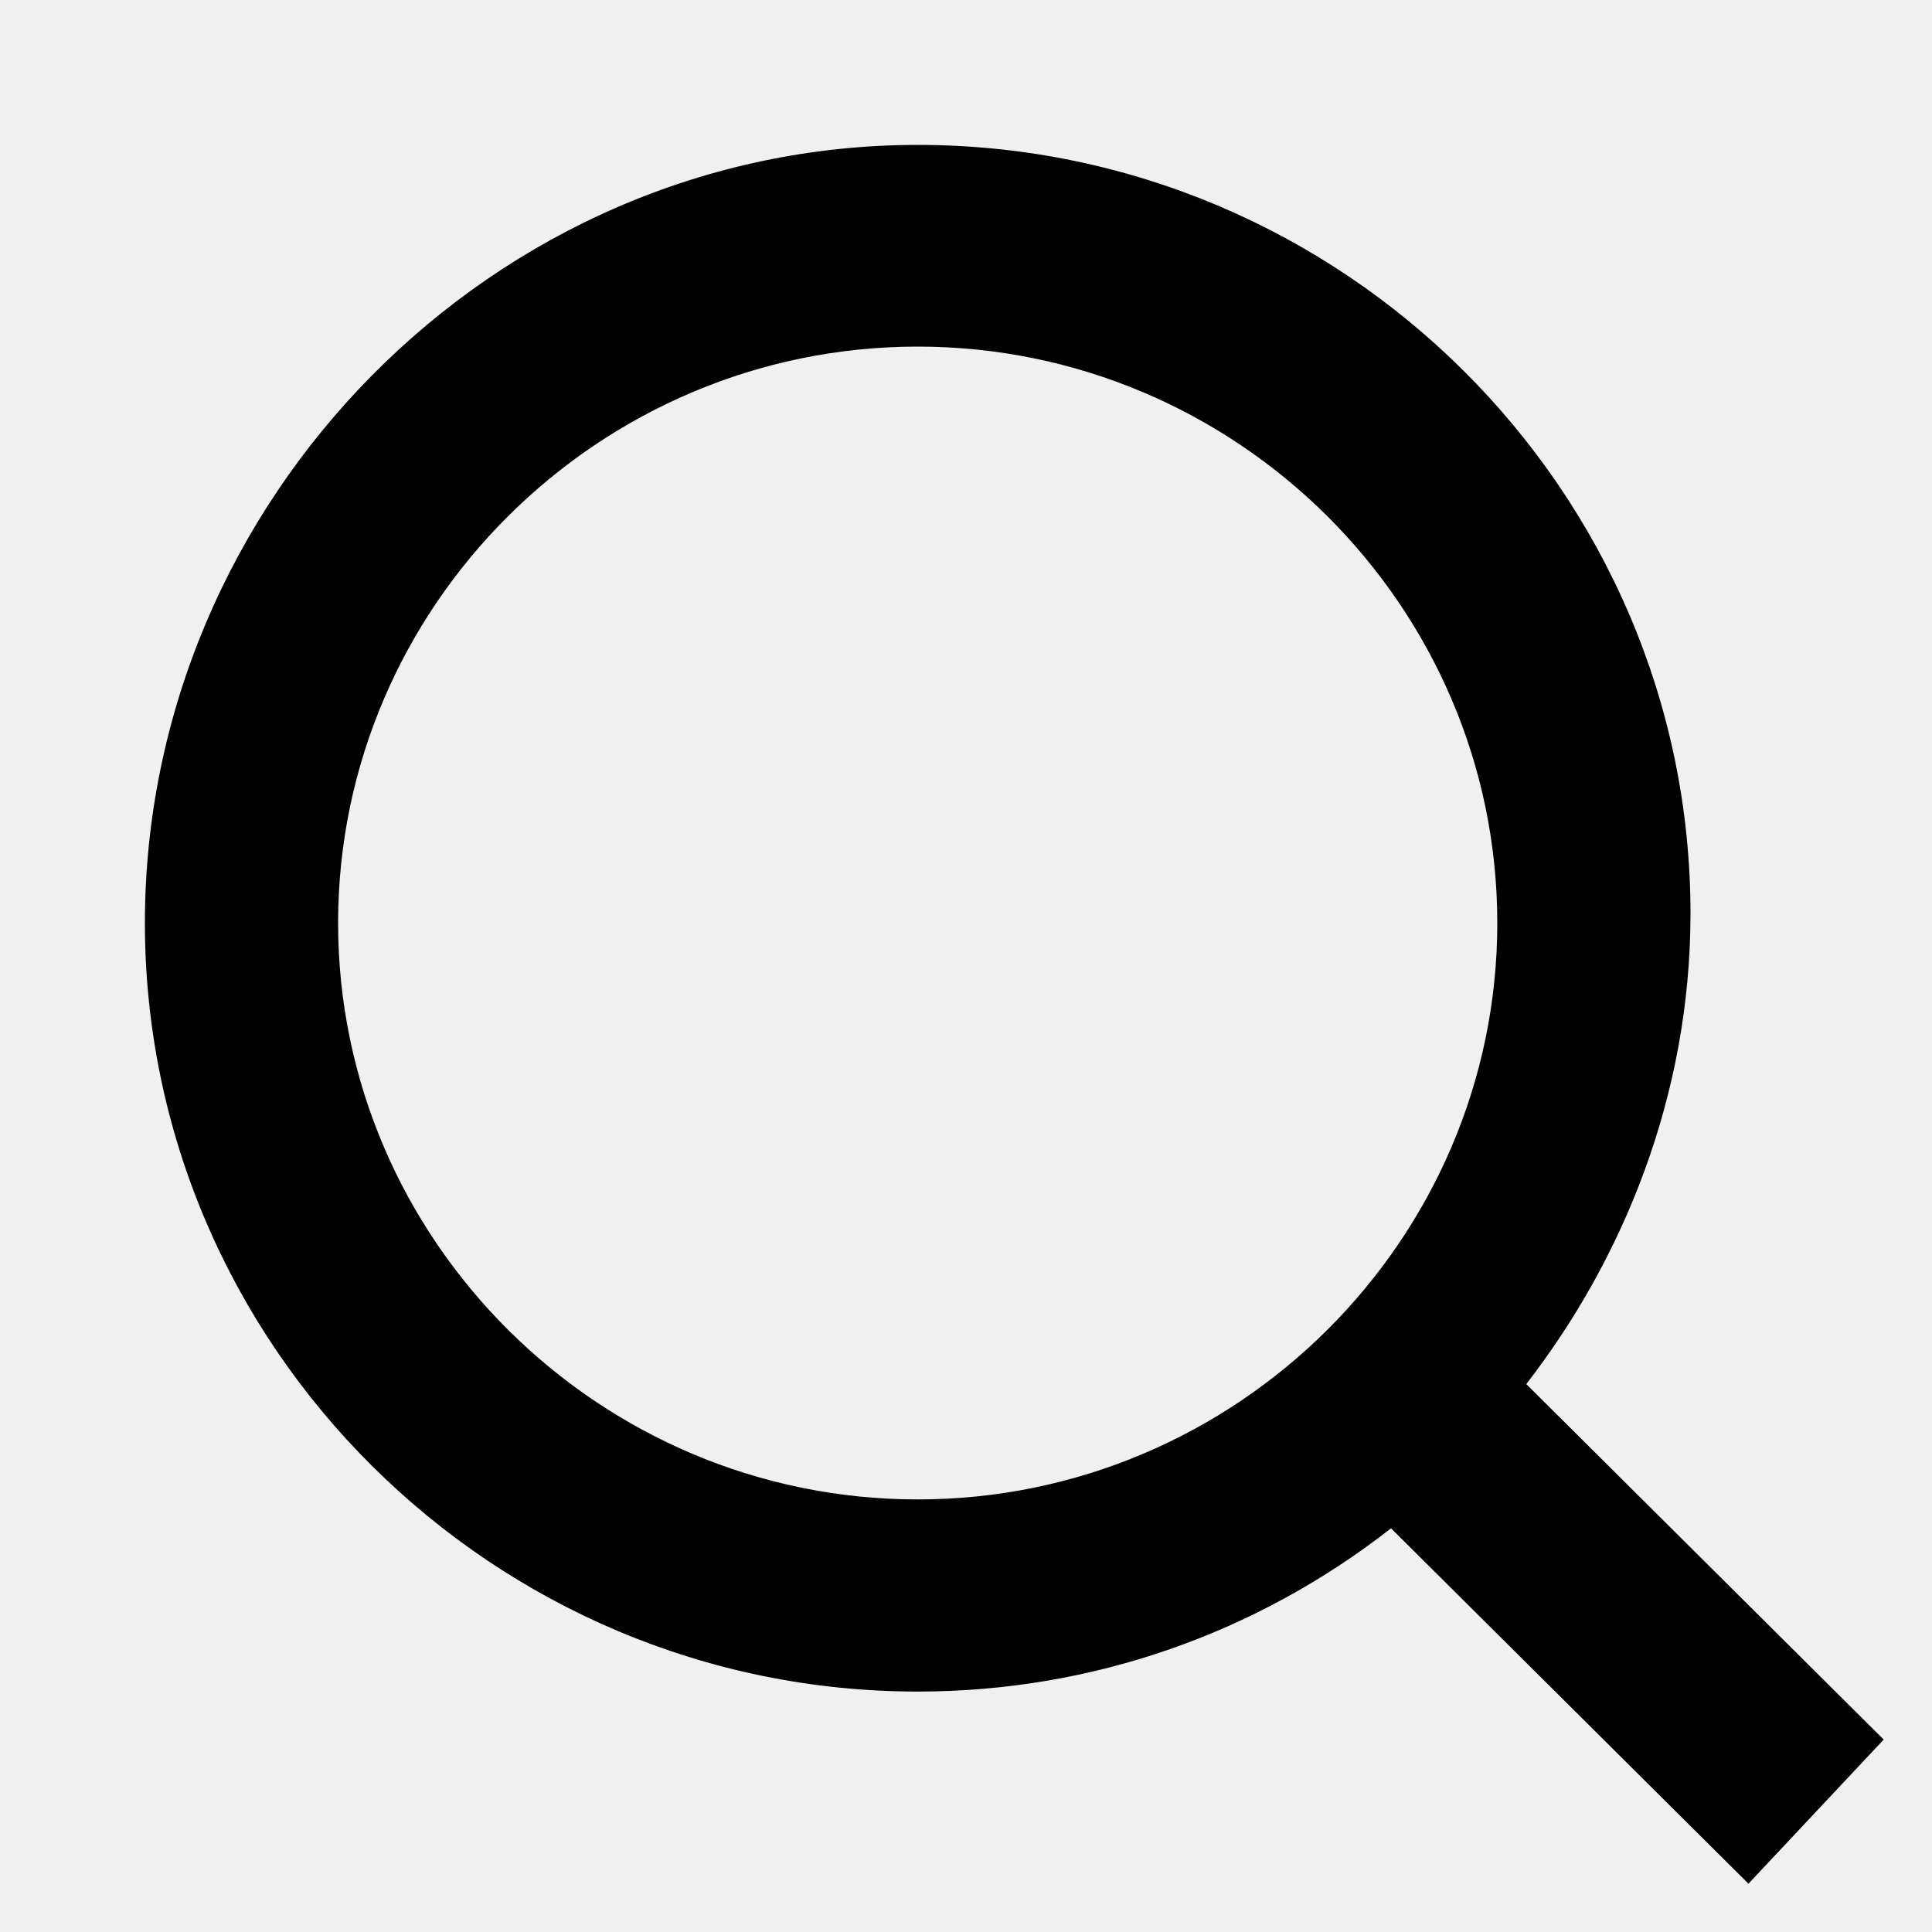
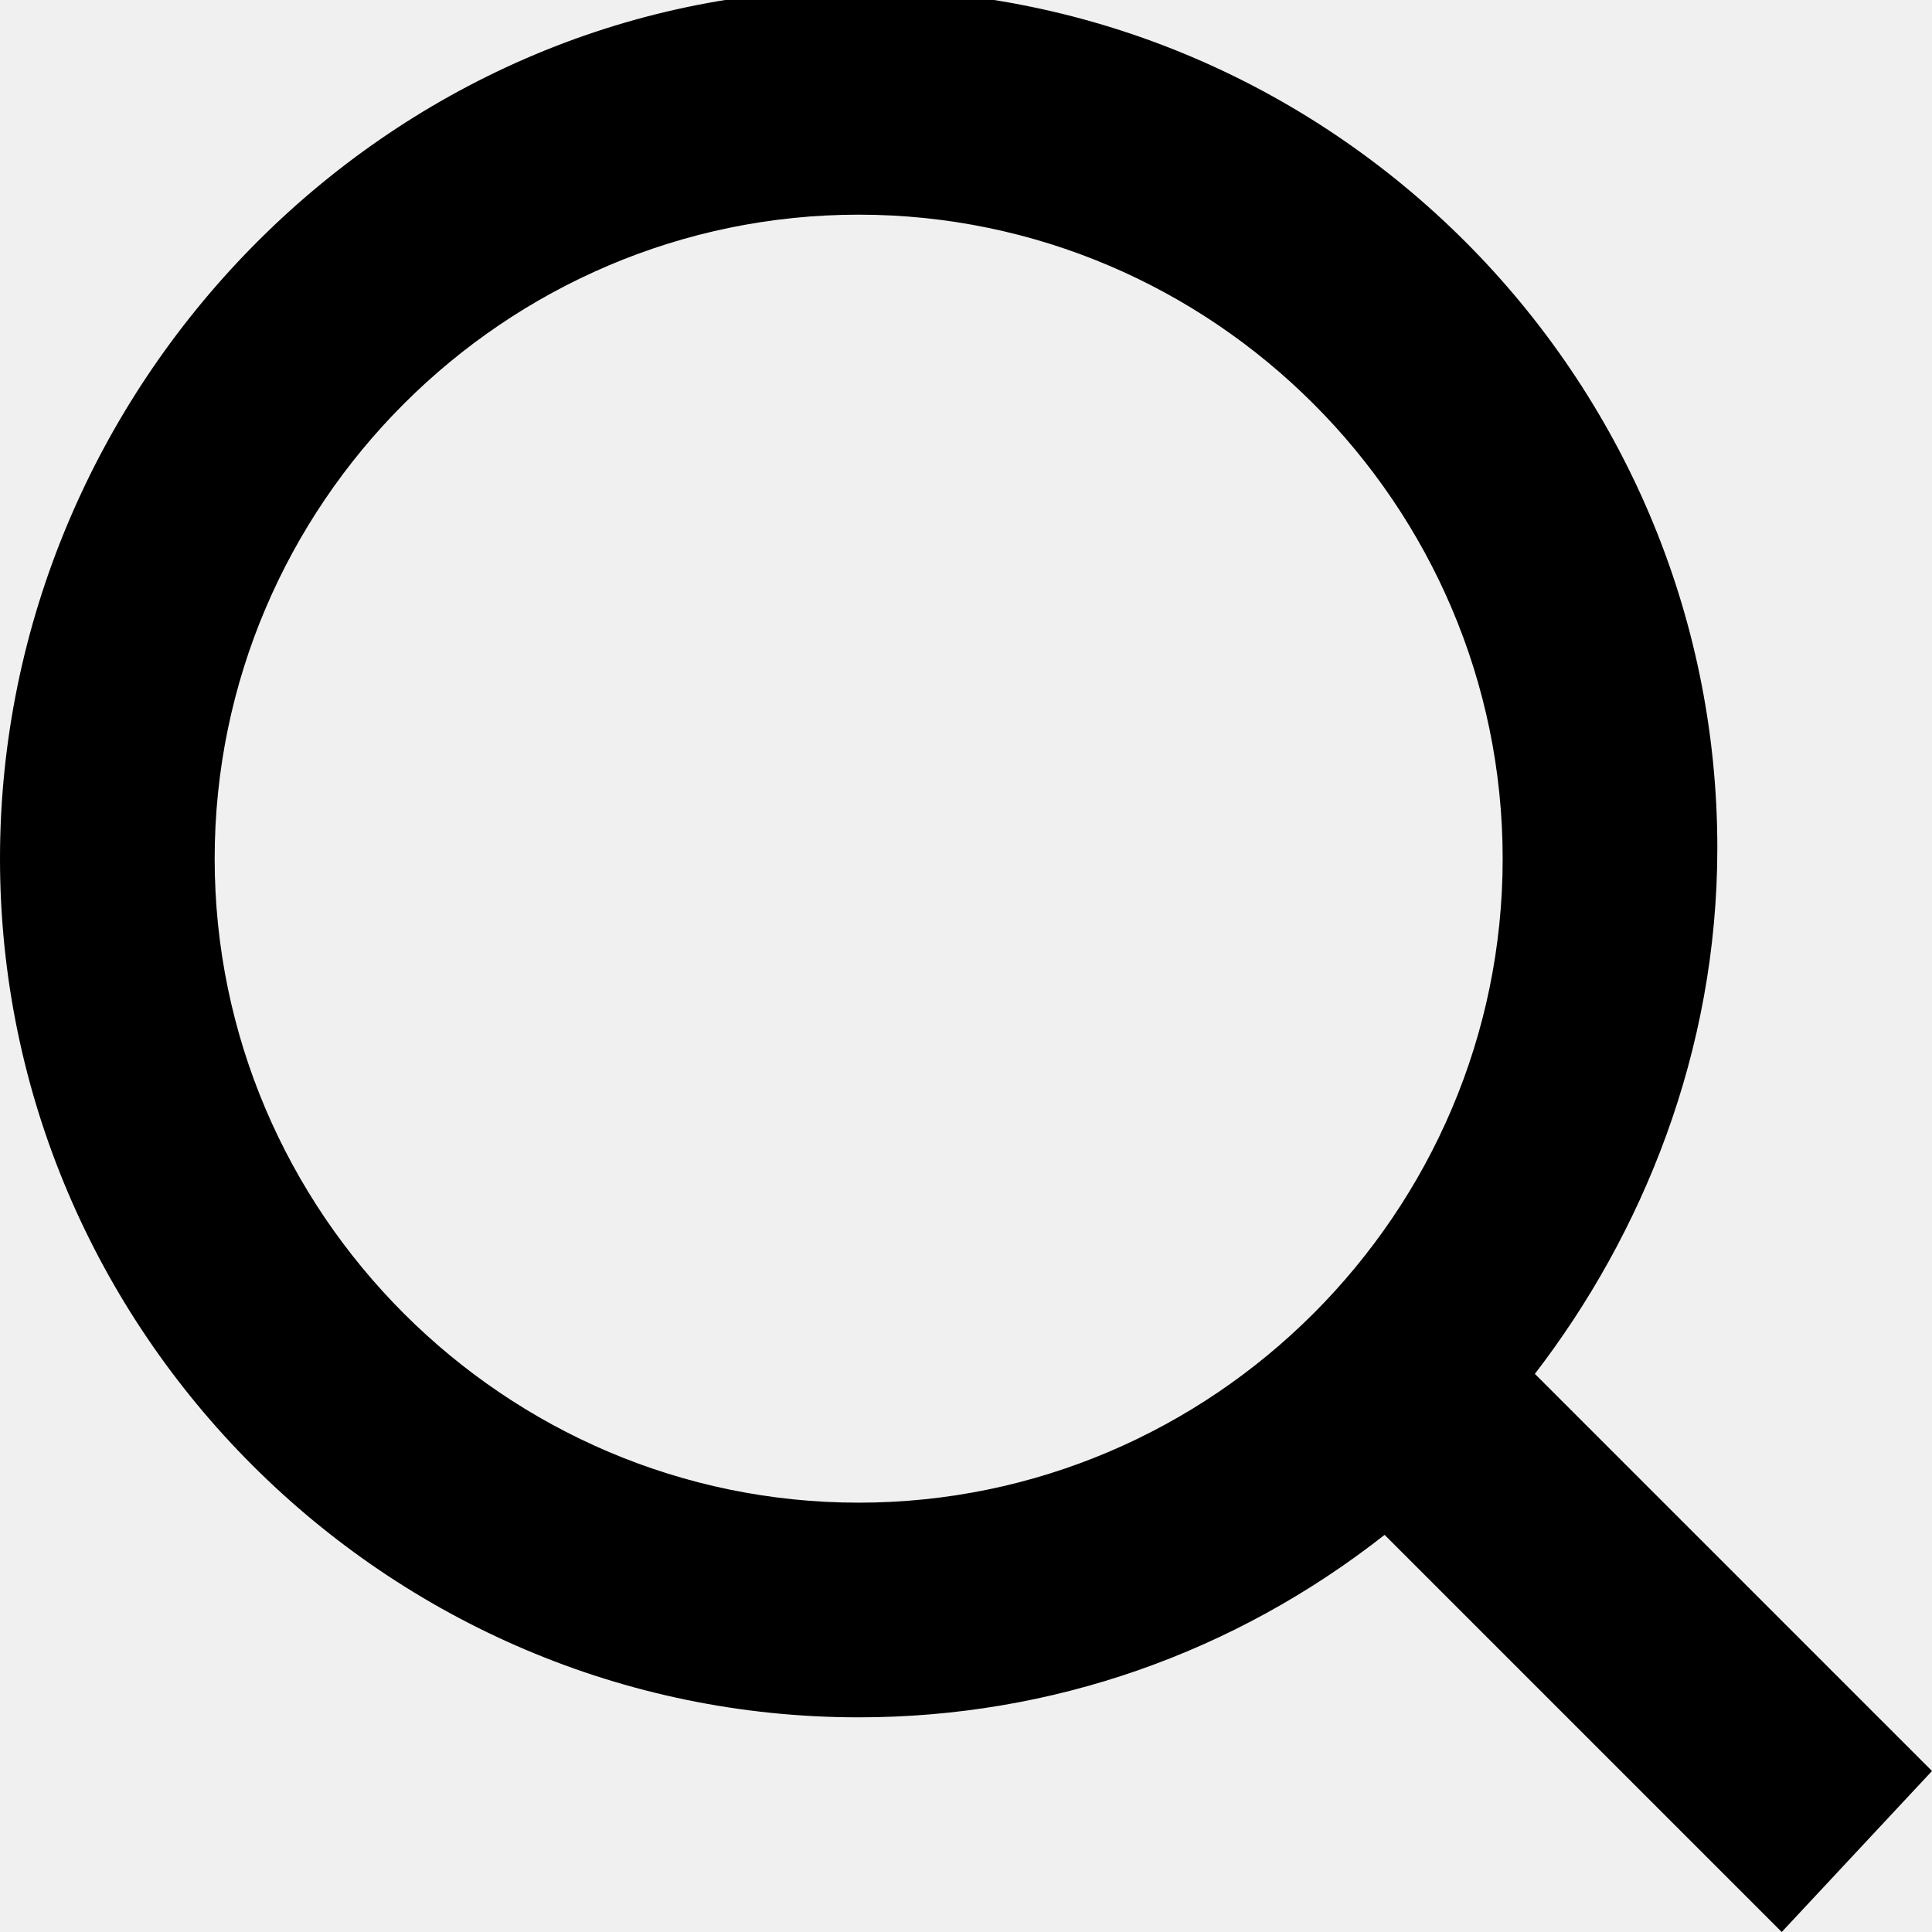
- <svg xmlns="http://www.w3.org/2000/svg" width="20" height="20" fill="none">
-   <path d="m19.5 18.008-3.7-3.68c1-1.292 1.7-2.983 1.7-4.872 0-4.376-3.6-7.956-8-7.956s-8 3.68-8 8.055c0 4.376 3.6 7.956 8 7.956 1.8 0 3.5-.597 4.9-1.69l3.7 3.679 1.4-1.492Zm-10-2.486c-3.3 0-6-2.685-6-5.967 0-3.282 2.7-5.967 6-5.967s6 2.685 6 5.967c0 3.282-2.7 5.967-6 5.967Z" fill="#000" />
+ <svg xmlns="http://www.w3.org/2000/svg" width="18" height="18" viewBox="0 0 18 18" fill="none">
+   <g clip-path="url(#clip0_3_16)">
+     <path d="M18 16.5L14.3 12.8C15.3 11.5 16 9.8 16 7.9C16 3.5 12.4 -0.1 8 -0.1C3.6 -0.1 0 3.6 0 8C0 12.4 3.6 16 8 16C9.8 16 11.5 15.4 12.9 14.3L16.6 18L18 16.5ZM8 14C4.7 14 2 11.3 2 8C2 4.7 4.7 2 8 2C11.3 2 14 4.7 14 8C14 11.3 11.3 14 8 14Z" fill="black" />
+   </g>
+   <defs>
+     <clipPath id="clip0_3_16">
+       <rect width="18" height="18" fill="white" />
+     </clipPath>
+   </defs>
</svg>
